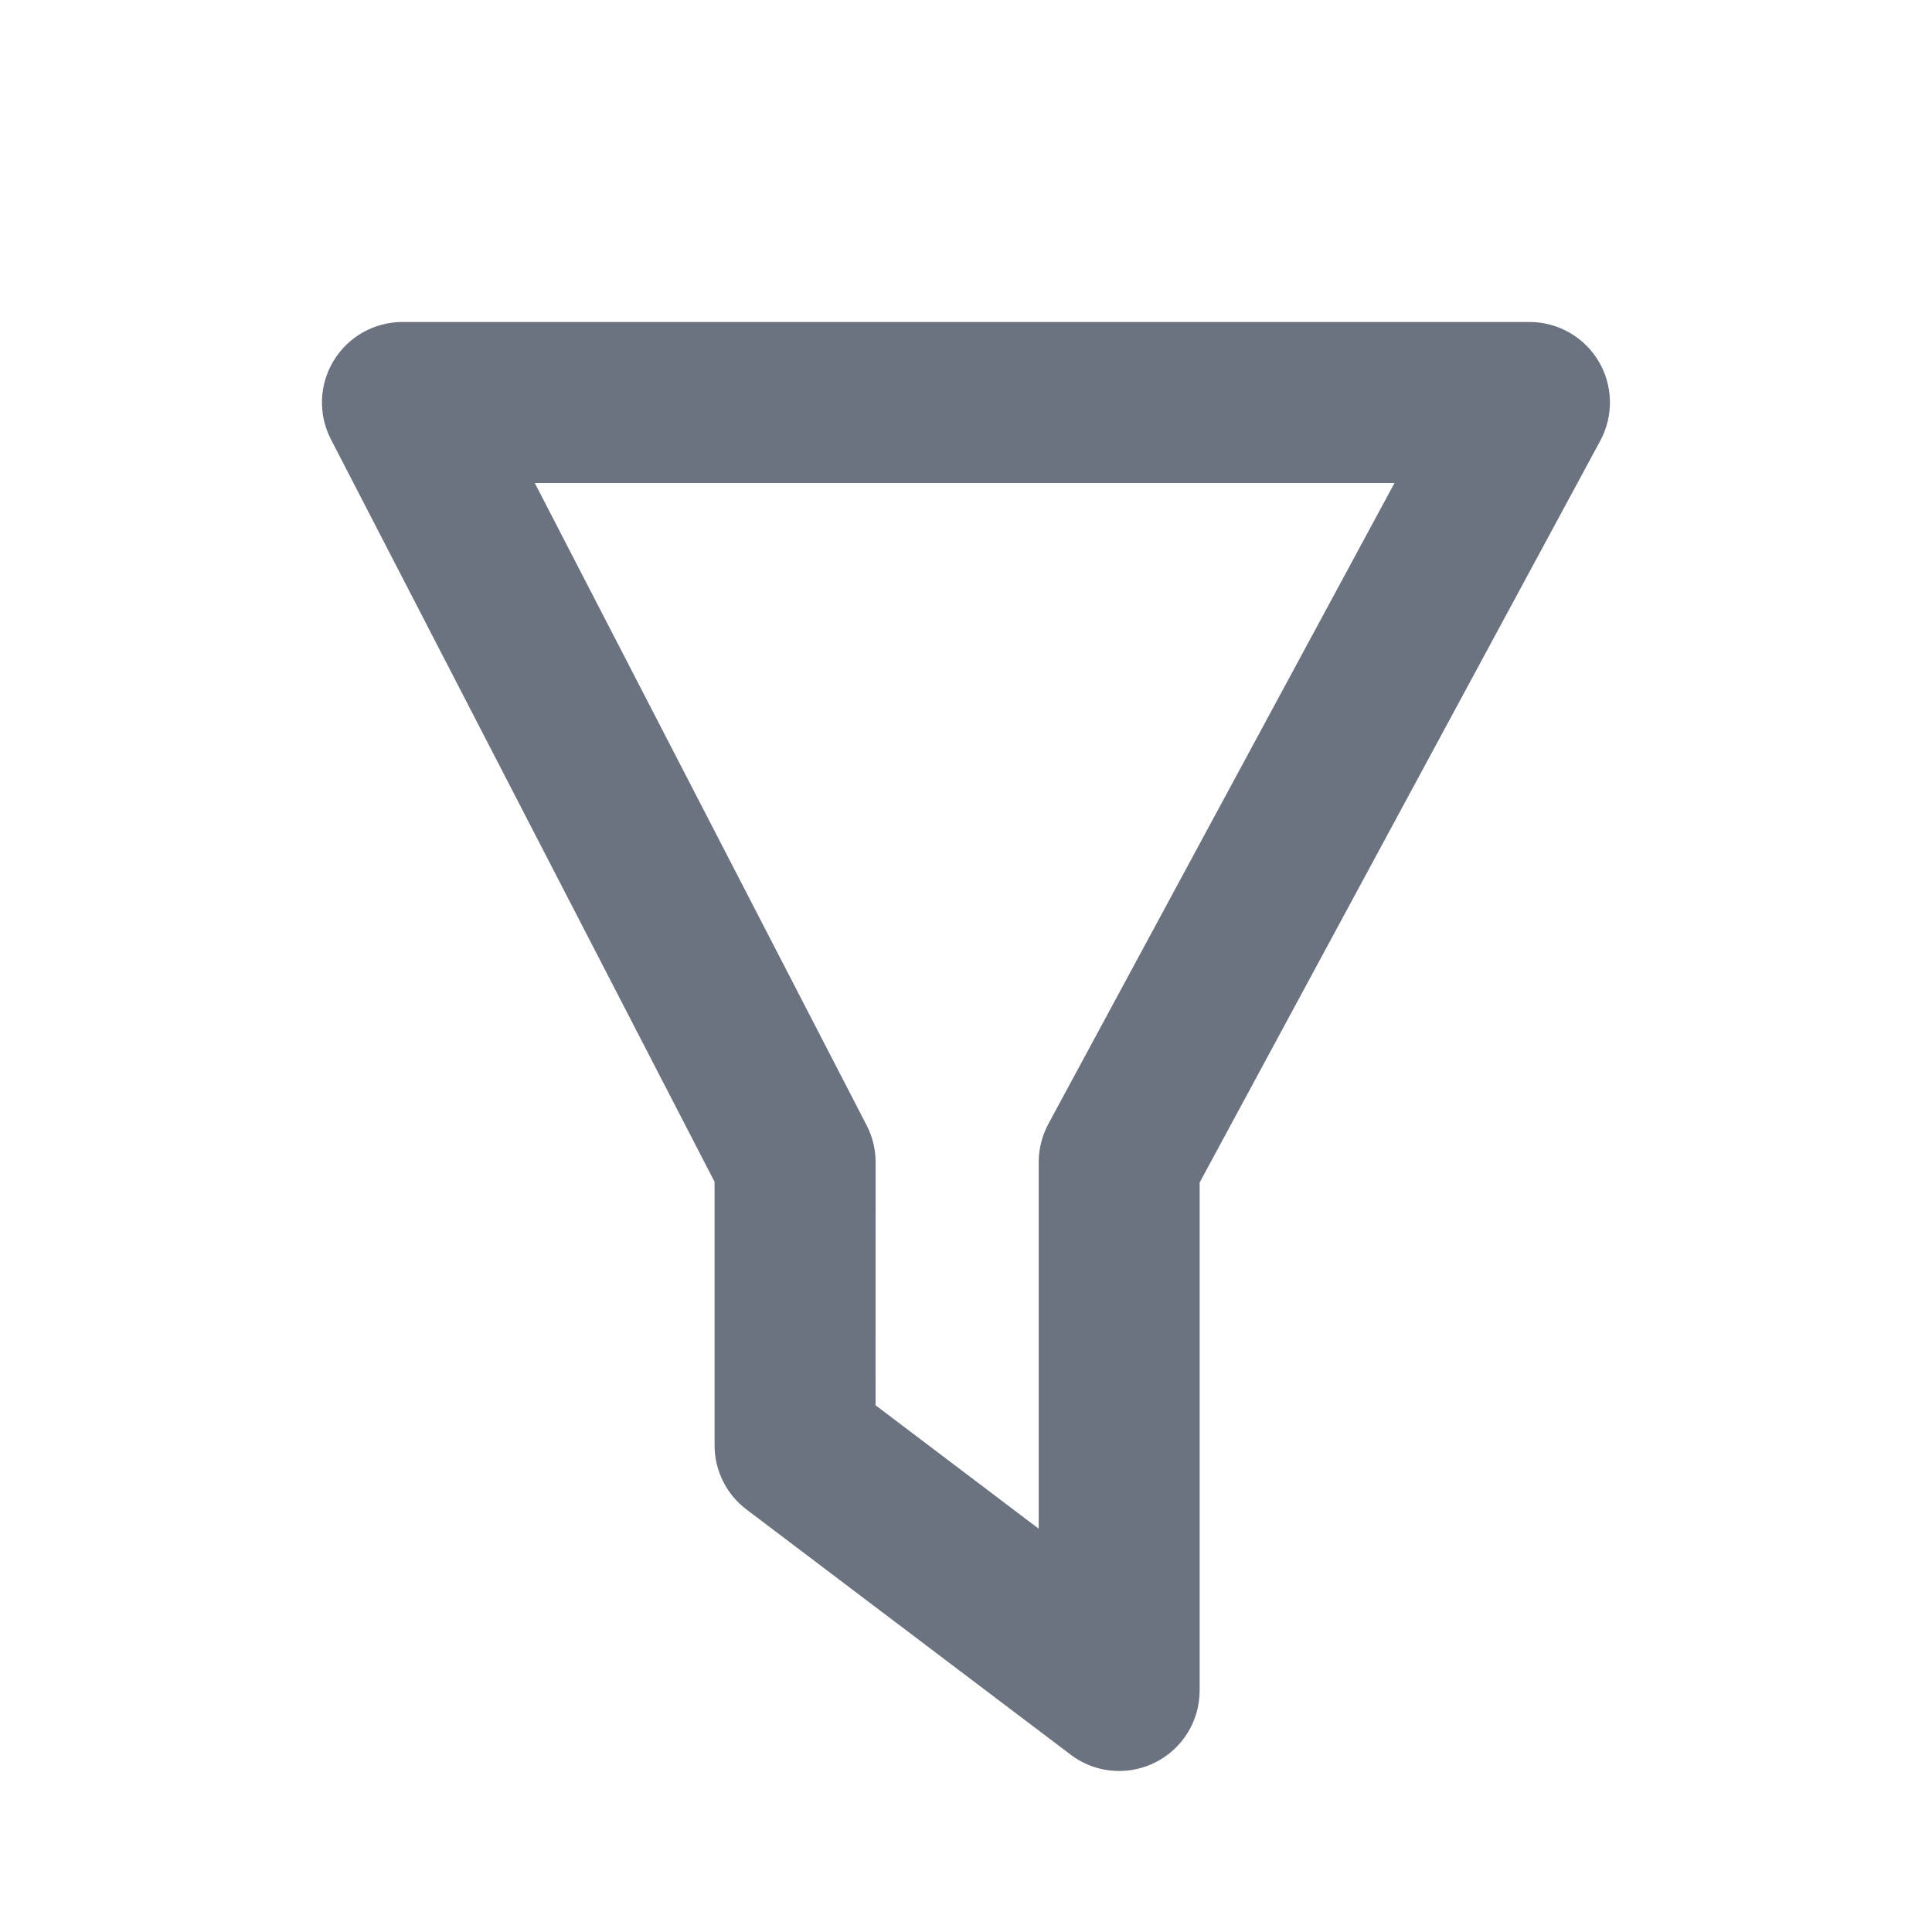
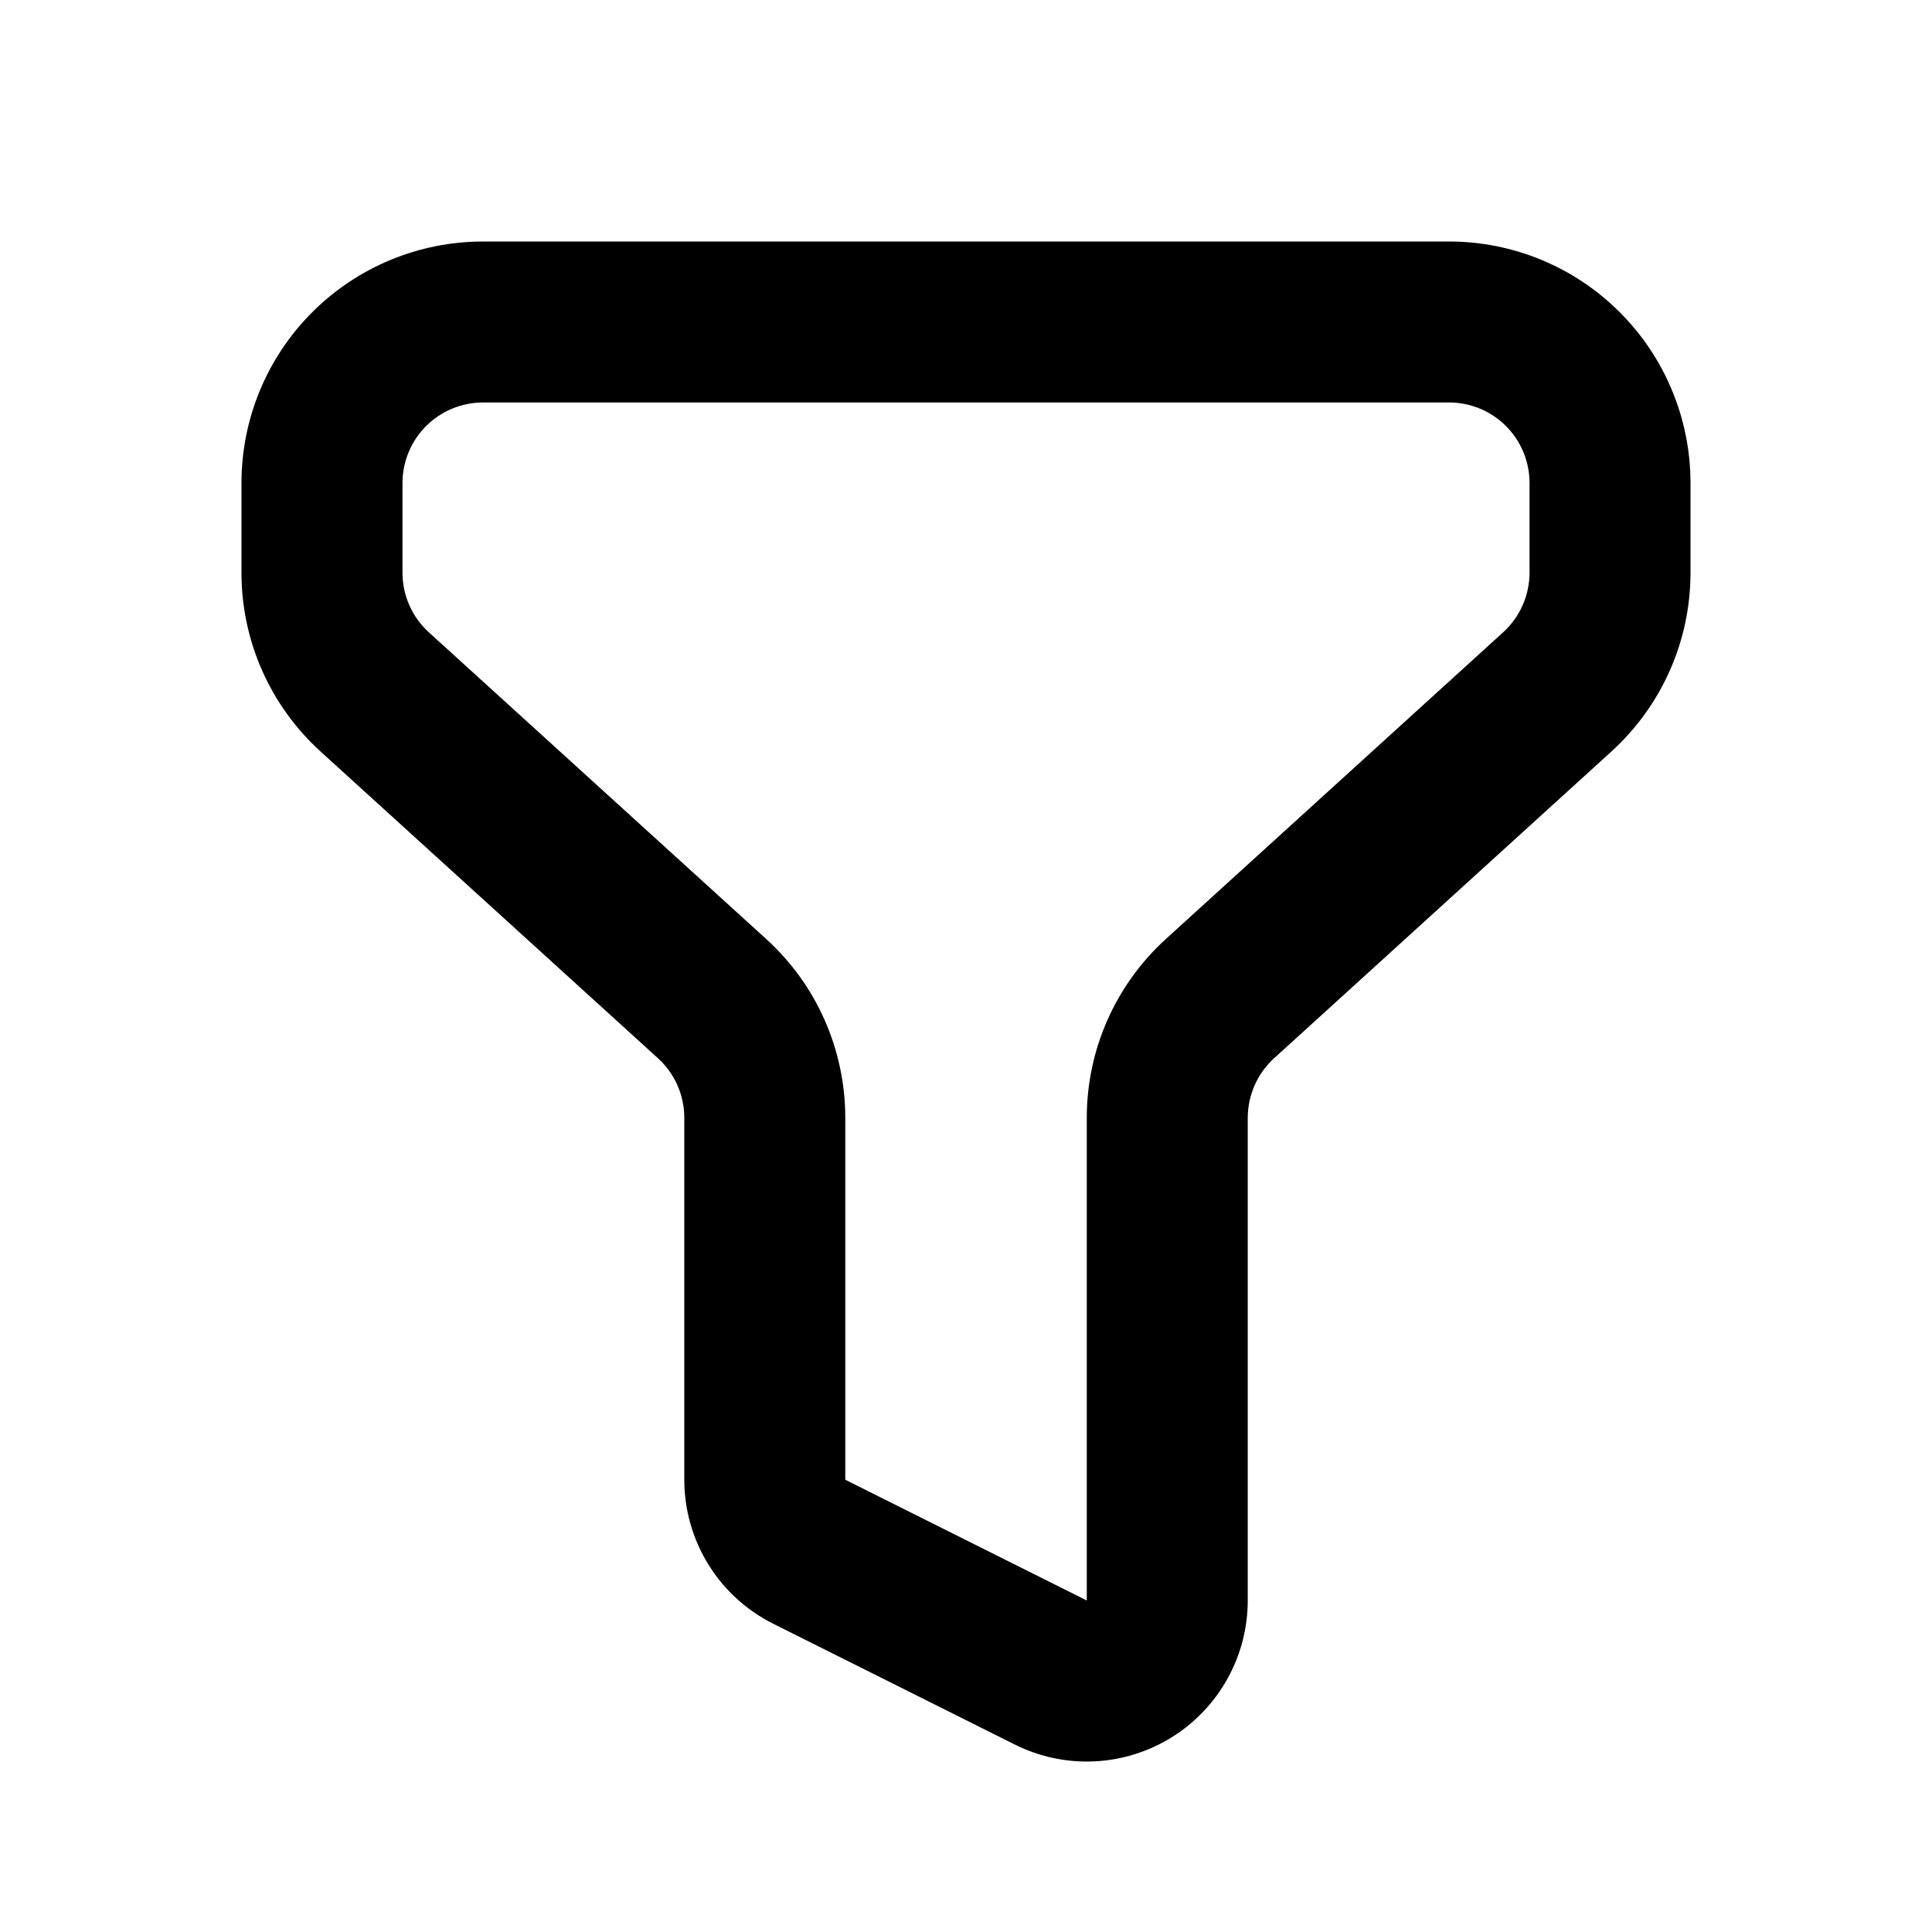
<svg xmlns="http://www.w3.org/2000/svg" fill="none" height="64" viewBox="0 0 64 64" width="64">
-   <path clip-rule="evenodd" d="m29.005 46.552 5.403 4.088v-12.141c0-.443.112-.877.32-1.267l11.467-21.232h-28.48l10.992 21.275c.197.379.299.8.299 1.224zm8.069 12.114c-.568 0-1.136-.181-1.608-.541l-10.736-8.12c-.667-.504-1.059-1.291-1.059-2.125v-8.731l-12.707-24.592c-.429-.827-.395-1.816.091-2.611.483-.795 1.347-1.28 2.277-1.28h37.333c.939 0 1.808.493 2.291 1.301.48.805.501 1.805.056 2.632l-13.272 24.573v16.827c0 1.011-.571 1.936-1.477 2.387-.376.187-.784.28-1.189.28z" fill="#6b7280" fill-rule="evenodd" />
+   <path d="m48 8c2.122 0 4.157.842 5.657 2.343 1.5 1.5 2.343 3.535 2.343 5.657v2.974c0 1.115-.233 2.217-.684 3.236s-1.111 1.934-1.935 2.684l-11.173 10.16c-.275.25-.495.554-.645.894-.151.34-.229.708-.23 1.079v15.992c0 .909-.232 1.803-.675 2.597-.443.794-1.081 1.462-1.853 1.94-.773.478-1.656.751-2.564.792-.908.041-1.811-.151-2.624-.558l-8-4c-.886-.443-1.631-1.123-2.152-1.966-.521-.843-.797-1.814-.797-2.805v-11.992c0-.371-.077-.739-.228-1.078-.15-.34-.37-.644-.645-.894l-11.176-10.16c-.825-.75-1.485-1.664-1.936-2.684-.451-1.019-.684-2.122-.684-3.236v-2.974c0-2.122.842-4.157 2.343-5.657 1.5-1.5 3.535-2.343 5.657-2.343zm-32 5.333c-.707 0-1.386.281-1.886.781s-.781 1.179-.781 1.886v2.974c-0.0.371.077.739.228 1.078.15.34.37.644.645.894l11.176 10.16c.825.75 1.485 1.664 1.935 2.684s.684 2.122.684 3.236v11.992l8 4v-15.992c0-1.115.233-2.217.684-3.236s1.111-1.934 1.935-2.684l11.173-10.16c.275-.25.495-.554.645-.894.151-.34.229-.708.23-1.079v-2.974c0-.707-.281-1.386-.781-1.886s-1.179-.781-1.886-.781z" fill="#000" />
</svg>
